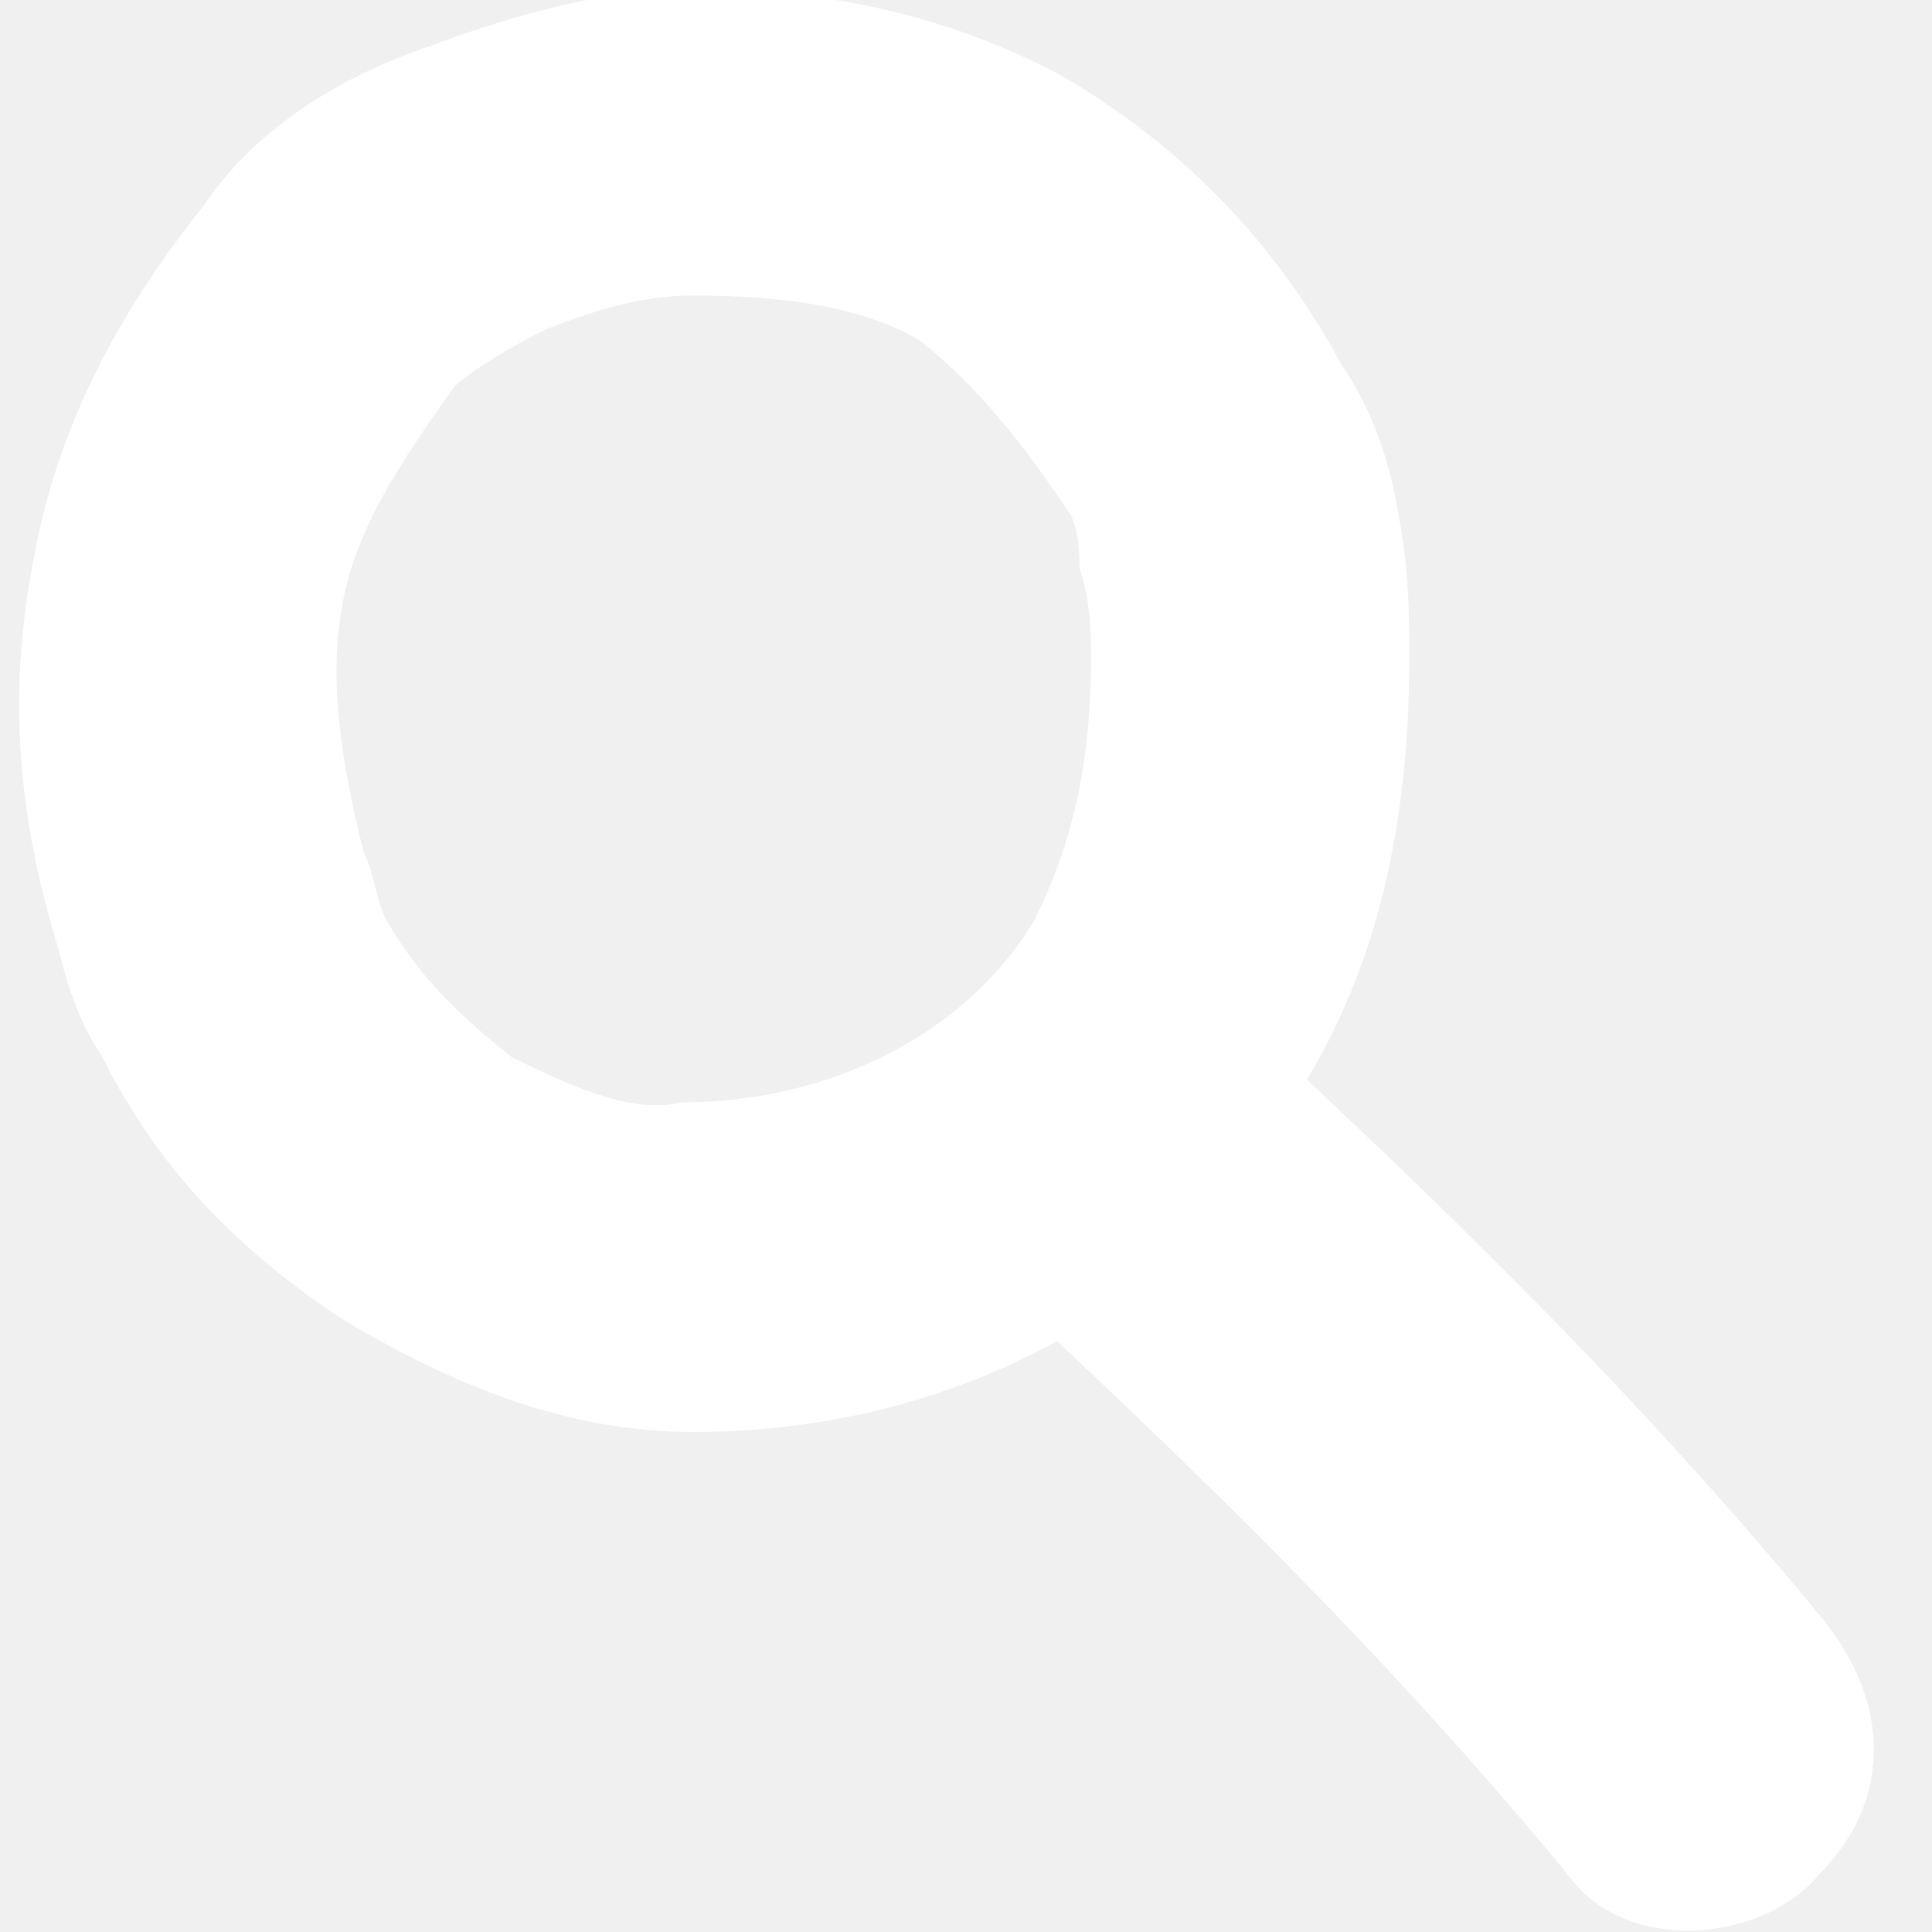
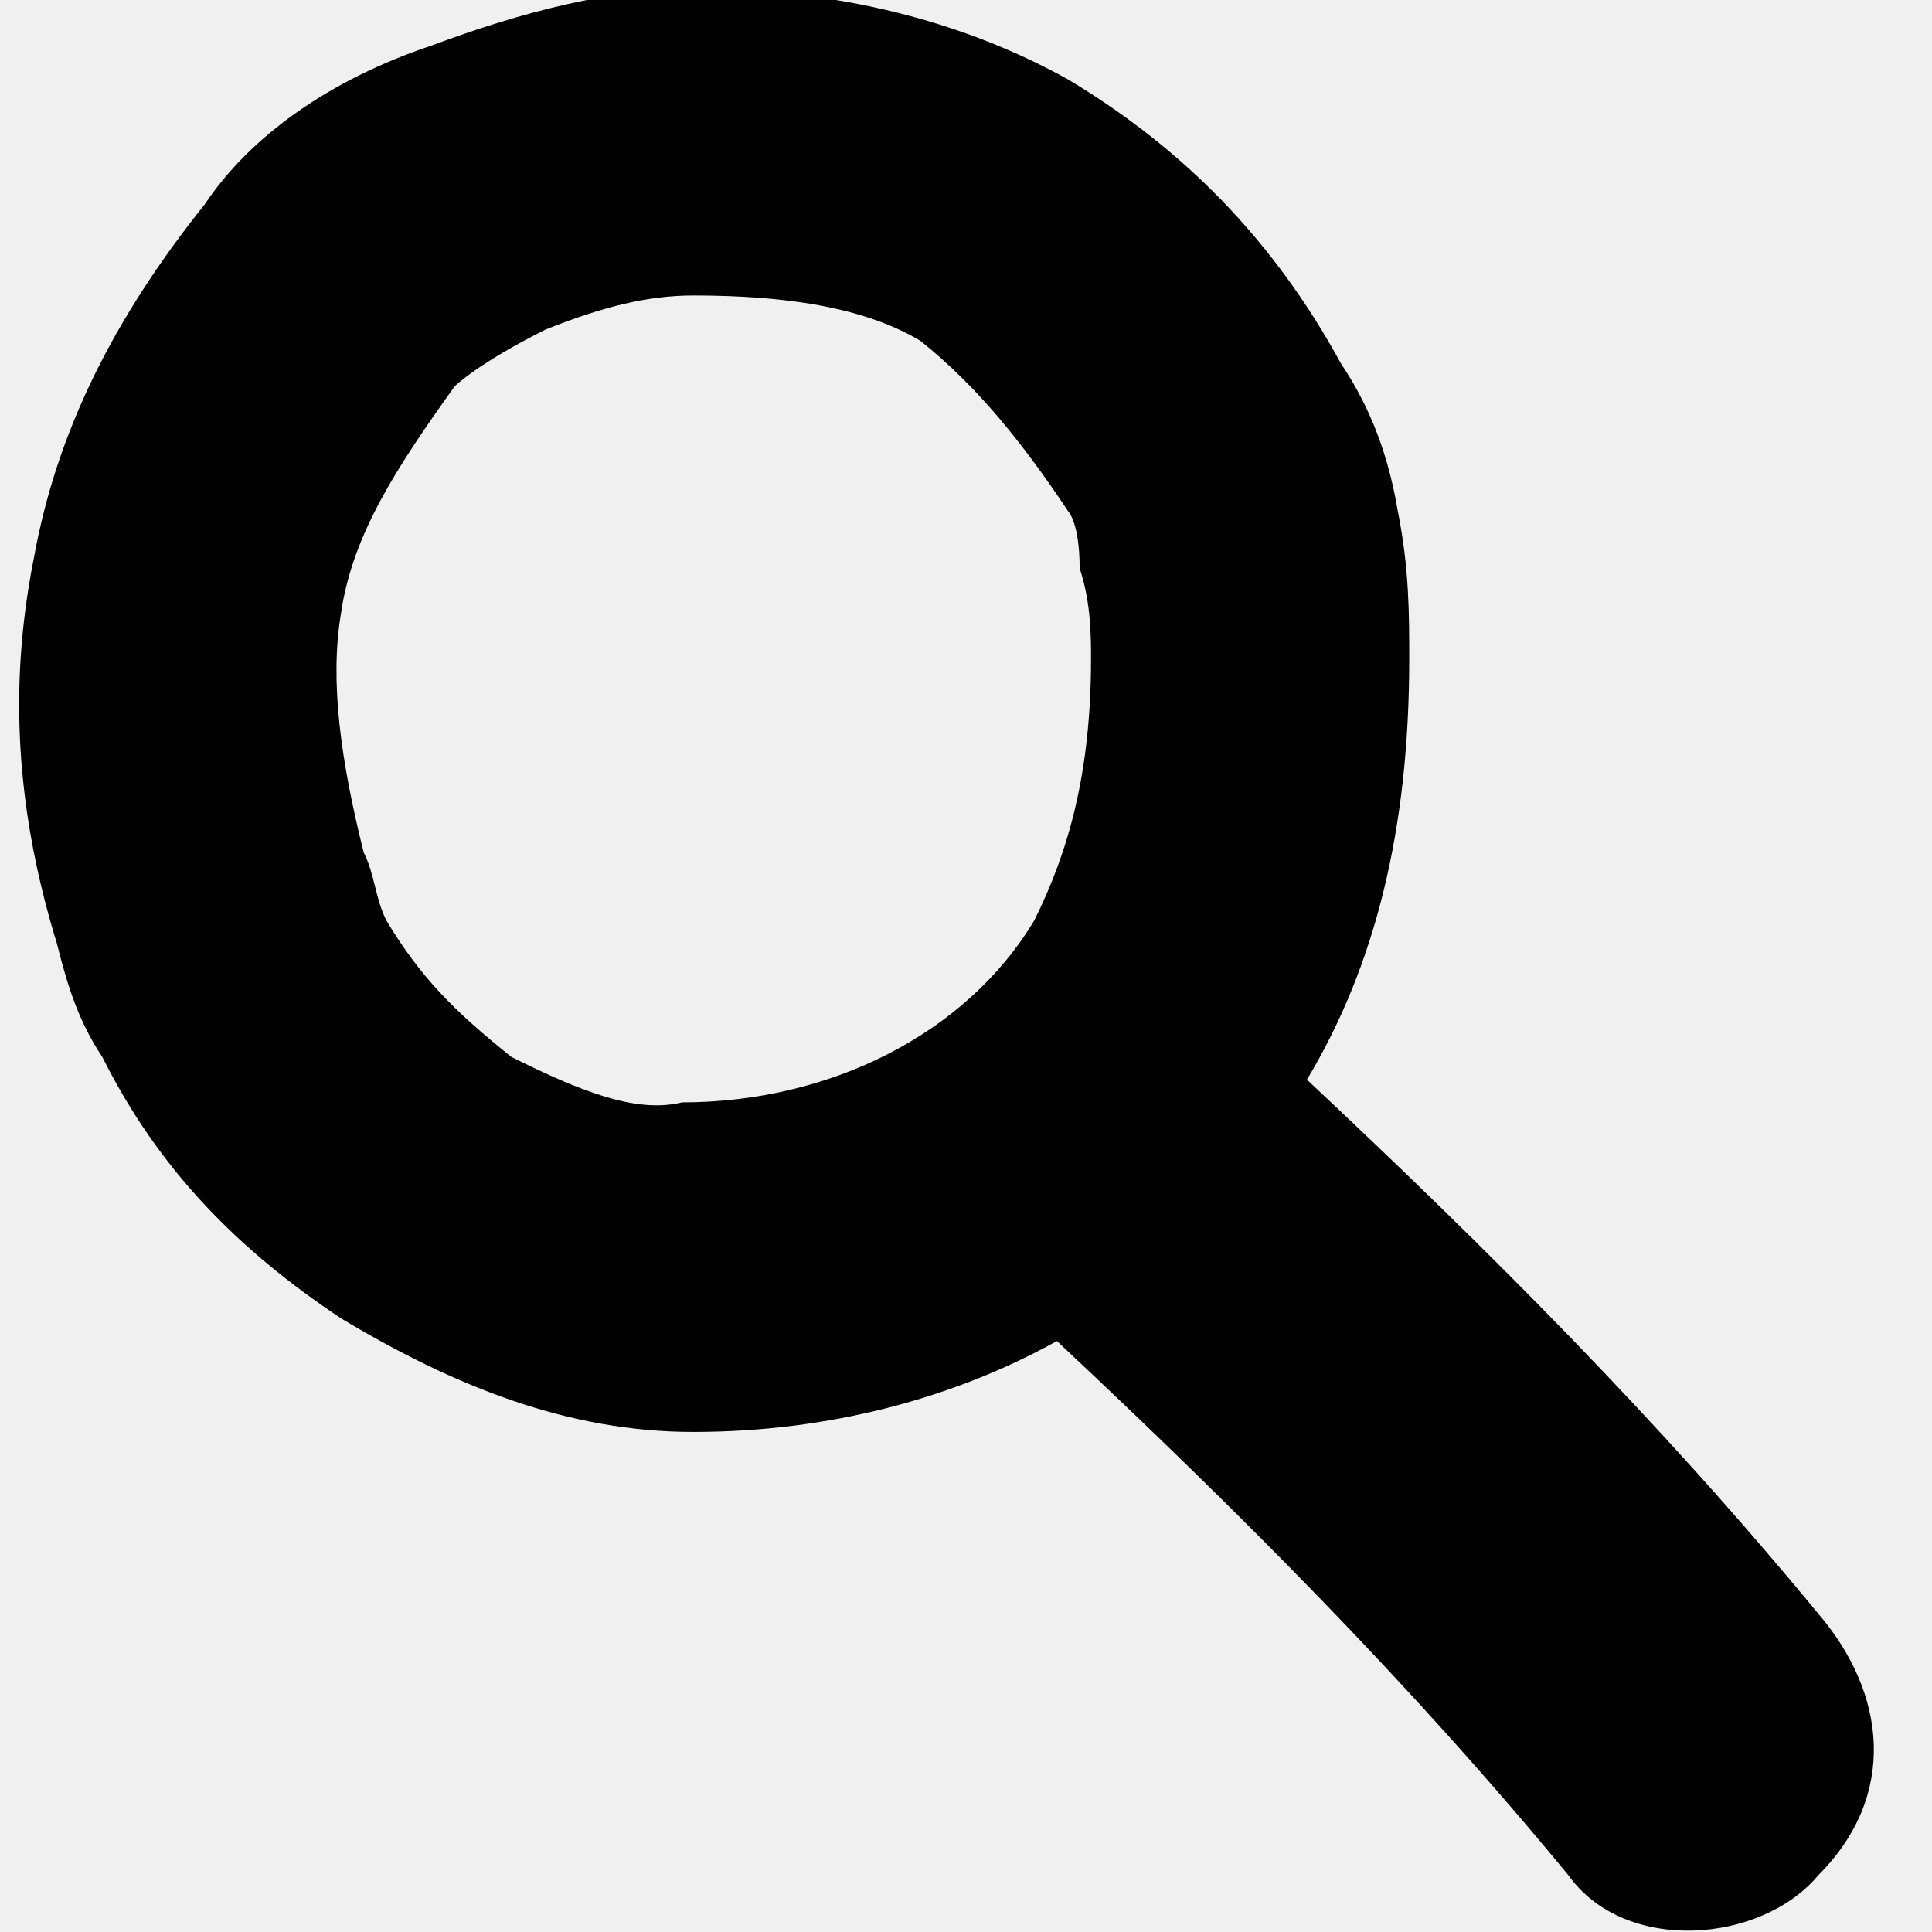
- <svg xmlns="http://www.w3.org/2000/svg" xmlns:xlink="http://www.w3.org/1999/xlink" version="1.1" x="0px" y="0px" viewBox="0 0 17 17" style="enable-background:new 0 0 17 17;" xml:space="preserve">
-   <style type="text/css">
- 	.st0{fill:none;stroke:#999999;stroke-width:0.25;stroke-miterlimit:10;}
- 	.st1{fill:#3C2F54;}
- 	.st2{fill:#EC1E27;}
- 	.st3{fill:#21B5AD;}
- 	.st4{fill:#BE1E2D;}
- 	.st5{fill:#C99C28;}
- 	.st6{fill:none;stroke:#C99C28;stroke-miterlimit:10;}
- 	.st7{fill:#574672;}
- 	.st8{fill:#FFFFFF;}
- 	.st9{fill:#36284A;}
- 	.st10{fill:#BE1E2D;stroke:#BE1E2D;stroke-width:12;stroke-miterlimit:10;}
- 	.st11{fill:#666666;}
- 	.st12{fill:#333333;}
- 	.st13{fill:#999999;}
- 	.st14{fill:#B3B3B3;}
- 	.st15{fill:#E5AD23;}
- 	.st16{fill:#DD5D36;}
- 	.st17{fill:#3BB7B3;}
- 	.st18{fill:#36C972;}
- 	.st19{fill:#6D3EFF;}
- 	.st20{fill:#37DDD1;}
- 	.st21{fill:#46E888;}
- 	.st22{fill:#FFCE00;}
- 	.st23{fill:#FF8017;}
- 	.st24{fill:#FF001F;}
- 	.st25{fill:#D30F22;}
- 	.st26{fill:#1EAD58;}
- 	.st27{clip-path:url(#SVGID_2_);fill:#3C2F54;}
- 	.st28{clip-path:url(#SVGID_2_);}
- 	.st29{clip-path:url(#SVGID_4_);fill:#3BB7B3;}
- 	.st30{clip-path:url(#SVGID_6_);fill:#46E888;}
- 	.st31{clip-path:url(#SVGID_6_);fill:#36C972;}
- 	.st32{clip-path:url(#SVGID_6_);}
- 	.st33{clip-path:url(#SVGID_8_);fill:#E5AD23;}
- 	.st34{clip-path:url(#SVGID_10_);fill:#DD5D36;}
- 	.st35{clip-path:url(#SVGID_12_);fill:#FF001F;}
- 	.st36{clip-path:url(#SVGID_12_);fill:#BE1E2D;}
- 	.st37{clip-path:url(#SVGID_12_);}
- 	.st38{clip-path:url(#SVGID_14_);fill:#6D3EFF;}
- 	.st39{clip-path:url(#SVGID_14_);}
- 	.st40{clip-path:url(#SVGID_16_);fill:#6D3EFF;}
- 	.st41{clip-path:url(#SVGID_16_);}
- 	.st42{clip-path:url(#SVGID_18_);fill:#37DDD1;}
- 	.st43{clip-path:url(#SVGID_20_);fill:#36C972;}
- 	.st44{clip-path:url(#SVGID_20_);fill:#46E888;}
- 	.st45{clip-path:url(#SVGID_20_);}
- 	.st46{clip-path:url(#SVGID_22_);fill:#FFCE00;}
- 	.st47{clip-path:url(#SVGID_24_);fill:#FF8017;}
- 	.st48{clip-path:url(#SVGID_26_);fill:#BE1E2D;}
- 	.st49{clip-path:url(#SVGID_26_);fill:#FF001F;}
- 	.st50{clip-path:url(#SVGID_26_);}
- 	.st51{clip-path:url(#SVGID_44_);}
- 	.st52{clip-path:url(#SVGID_46_);fill:#3BB7B3;}
- 	.st53{clip-path:url(#SVGID_48_);fill:#46E888;}
- 	.st54{clip-path:url(#SVGID_48_);}
- 	.st55{clip-path:url(#SVGID_50_);fill:#E5AD23;}
- 	.st56{clip-path:url(#SVGID_52_);}
- 	.st57{opacity:0.53;clip-path:url(#SVGID_54_);}
- 	.st58{opacity:0.53;}
- 	.st59{clip-path:url(#SVGID_54_);}
- 	.st60{clip-path:url(#SVGID_60_);fill:#3BB7B3;}
- 	.st61{opacity:0.61;clip-path:url(#SVGID_60_);}
- 	.st62{opacity:0.61;}
- 	.st63{clip-path:url(#SVGID_60_);}
- 	.st64{clip-path:url(#SVGID_60_);fill:none;}
- 	.st65{clip-path:url(#SVGID_60_);fill:#37DDD1;}
- 	.st66{fill:none;}
- 	.st67{opacity:0.82;}
- 	.st68{clip-path:url(#SVGID_68_);}
- 	.st69{clip-path:url(#SVGID_70_);}
- 	.st70{clip-path:url(#SVGID_72_);fill:#37DDD1;}
- 	.st71{clip-path:url(#SVGID_74_);fill:#36C972;}
- 	.st72{clip-path:url(#SVGID_74_);}
- 	.st73{clip-path:url(#SVGID_76_);fill:#E5AD23;}
- 	.st74{clip-path:url(#SVGID_76_);}
- 	.st75{clip-path:url(#SVGID_78_);fill:#FFCE00;}
- 	.st76{clip-path:url(#SVGID_80_);}
- 	.st77{fill:none;stroke:#EC1E27;stroke-width:3;stroke-linecap:round;stroke-miterlimit:10;}
- 	.st78{fill:#fff;}
- 	.st79{fill:none;stroke:#FFFFFF;stroke-width:2;stroke-linecap:round;stroke-linejoin:round;stroke-miterlimit:10;}
- 	.st80{fill:none;stroke:#EC1E27;stroke-width:4;stroke-linecap:round;stroke-miterlimit:10;}
- 	.st81{fill:none;stroke:#EC1E27;stroke-width:2;stroke-linecap:round;stroke-miterlimit:10;}
- 	.st82{fill:none;stroke:#EC1E27;stroke-width:2;stroke-linecap:round;stroke-linejoin:round;stroke-miterlimit:10;}
- </style>
-   <g id="Layer_2">
- </g>
+ <svg xmlns="http://www.w3.org/2000/svg" xmlns:xlink="http://www.w3.org/1999/xlink" viewBox="0 0 17 17">
+   <defs />
  <g id="Layer_1">
-     <g>
-       <defs>
-         <rect id="SVGID_49_" x="-1705.5" y="-1147.5" width="640" height="540" />
-       </defs>
-       <clipPath id="SVGID_2_">
-         <use xlink:href="#SVGID_49_" style="overflow:visible;" />
-       </clipPath>
-       <path style="clip-path:url(#SVGID_2_);fill:#E5AD23;" d="M94.1-369.8c-26.6-11.2-53.8-8.9-81.3,7.1l0,0l-82.2,52.1    c-20.4,11.9-41.9,15.1-65.8,9.6c-23.4-5.5-40.6-17.8-52.3-37.9c-15.2-26.1-33.8-62.3-54.9-107.4c-17.6-39.5-31.5-67.8-42.5-86.7    c-23.6-40.3-49.9-89.8-78.1-147.2c-27.2-55.9-48-96-63.4-122.3c-49.3-84.3-112.7-153-188.3-204.1c-75.4-51-160.6-85.7-254.2-103.2    c-75.7-11-161.6-4.9-255.3,18.3c-93.3,23.1-171.7,53-233,88.9c-61.3,35.9-125.4,87.9-190.2,154.6    c-65.3,67.1-114.3,139.8-145.5,216.1c-32.6,79.4-30.5,151.7,6.3,214.6c13.4,22.9,37.3,43.2,70.9,60.3c36.2,18.5,66.5,21,89.9,7.3    c52.4-30.7,99.3-79.4,139.6-145.1c27.6-48,54-88.9,78.5-121.8c23.5-31.5,51.6-56.9,83.6-75.6c112.7-65.9,206.4-94.3,278.5-84.3    c17,2.4,33.8,7.7,50.4,15.6c1.3,0.6,2.4,1.2,3.6,1.8c7.3,3.7,14.6,7.9,21.8,12.7c21,14.8,35.8,33.9,49.2,58.7    c5.4,9.9,14,18.4,18.3,28.8c14.2,34.9-28.4,60.8-51.5,77.6c-17.4,12.7-117.4,57.5-125.3,60.7l0.1,0.2    c-24.2,9.9-46.4,20.3-65.5,31.5c-81.4,47.7-154.6,105-217.4,170.6c-62.8,65.4-113.3,136-150.2,210.1    c-31.9,68.6-49.4,137.3-52,204.2c-2.6,67.9,13.5,132.2,48,191.2c78.9,134.7,182,213.7,306.5,234.8    c123.4,20.9,250.7-6.4,378.4-81.1c77.1-45.1,155.7-107,233.4-183.8c72.8-71.9,123.6-145.4,151.3-218.8    c64.8,25.7,125.3,35.2,180,28c58.4-7.7,127.6-34.7,205.7-80.4c42.9-25.1,80.4-68.6,111.4-129c32.3-63.2,34.1-120.2,5.1-169.6    C139.7-340.3,118.9-359.4,94.1-369.8z" />
-     </g>
-     <path class="st78" d="M16,14.2c-1.4-1.7-2.9-3.2-4.5-4.7c0,0,0,0,0,0c0.6-1,0.9-2.2,0.9-3.7c0-0.4,0-0.8-0.1-1.3   c-0.1-0.6-0.3-1-0.5-1.3c-0.6-1.1-1.4-1.9-2.4-2.5C8.5,0.2,7.4-0.1,6.1-0.1c-0.7,0-1.5,0.2-2.3,0.5c-0.9,0.3-1.6,0.8-2,1.4   c-0.8,1-1.3,2-1.5,3.1C0.1,5.9,0.1,7,0.5,8.3c0.1,0.4,0.2,0.7,0.4,1C1.4,10.3,2.1,11,3,11.6c1,0.6,2,1,3.1,1c1.2,0,2.3-0.3,3.2-0.8   c1.6,1.5,3.1,3,4.5,4.7c0.5,0.7,1.7,0.6,2.2,0C16.7,15.8,16.6,14.9,16,14.2z M4.5,9.3C4,8.9,3.7,8.6,3.4,8.1   C3.3,7.9,3.3,7.7,3.2,7.5C3,6.7,2.9,6,3,5.4c0.1-0.7,0.5-1.3,1-2c0,0,0.2-0.2,0.8-0.5c0.5-0.2,0.9-0.3,1.3-0.3c0.8,0,1.5,0.1,2,0.4   C8.6,3.4,9,3.9,9.4,4.5l0,0c0,0,0.1,0.1,0.1,0.5c0.1,0.3,0.1,0.6,0.1,0.8c0,1-0.2,1.7-0.5,2.3c-0.6,1-1.8,1.6-3.1,1.6   C5.6,9.8,5.1,9.6,4.5,9.3z" />
+     <defs>
+       <path id="SVGID_49_" d="M-1705.5-1147.5h640v540h-640z" />
+     </defs>
+     <clipPath id="SVGID_2_">
+       <use xlink:href="#SVGID_49_" overflow="visible" />
+     </clipPath>
+     <path d="M94.1-369.8c-26.6-11.2-53.8-8.9-81.3 7.1l-82.2 52.1c-20.4 11.9-41.9 15.1-65.8 9.6-23.4-5.5-40.6-17.8-52.3-37.9-15.2-26.1-33.8-62.3-54.9-107.4-17.6-39.5-31.5-67.8-42.5-86.7-23.6-40.3-49.9-89.8-78.1-147.2-27.2-55.9-48-96-63.4-122.3-49.3-84.3-112.7-153-188.3-204.1-75.4-51-160.6-85.7-254.2-103.2-75.7-11-161.6-4.9-255.3 18.3-93.3 23.1-171.7 53-233 88.9-61.3 35.9-125.4 87.9-190.2 154.6-65.3 67.1-114.3 139.8-145.5 216.1-32.6 79.4-30.5 151.7 6.3 214.6 13.4 22.9 37.3 43.2 70.9 60.3 36.2 18.5 66.5 21 89.9 7.3 52.4-30.7 99.3-79.4 139.6-145.1 27.6-48 54-88.9 78.5-121.8 23.5-31.5 51.6-56.9 83.6-75.6 112.7-65.9 206.4-94.3 278.5-84.3 17 2.4 33.8 7.7 50.4 15.6 1.3.6 2.4 1.2 3.6 1.8 7.3 3.7 14.6 7.9 21.8 12.7 21 14.8 35.8 33.9 49.2 58.7 5.4 9.9 14 18.4 18.3 28.8 14.2 34.9-28.4 60.8-51.5 77.6-17.4 12.7-117.4 57.5-125.3 60.7l.1.2c-24.2 9.9-46.4 20.3-65.5 31.5-81.4 47.7-154.6 105-217.4 170.6-62.8 65.4-113.3 136-150.2 210.1-31.9 68.6-49.4 137.3-52 204.2-2.6 67.9 13.5 132.2 48 191.2 78.9 134.7 182 213.7 306.5 234.8 123.4 20.9 250.7-6.4 378.4-81.1 77.1-45.1 155.7-107 233.4-183.8 72.8-71.9 123.6-145.4 151.3-218.8 64.8 25.7 125.3 35.2 180 28 58.4-7.7 127.6-34.7 205.7-80.4 42.9-25.1 80.4-68.6 111.4-129 32.3-63.2 34.1-120.2 5.1-169.6-16-27.6-36.8-46.7-61.6-57.1z" clip-path="url(#SVGID_2_)" />
+     <path d="M16 14.2c-1.4-1.7-2.9-3.2-4.5-4.7.6-1 .9-2.2.9-3.7 0-.4 0-.8-.1-1.3-.1-.6-.3-1-.5-1.3-.6-1.1-1.4-1.9-2.4-2.5-.9-.5-2-.8-3.3-.8-.7 0-1.5.2-2.3.5-.9.3-1.6.8-2 1.4C1 2.8.5 3.8.3 4.9.1 5.9.1 7 .5 8.3c.1.4.2.7.4 1 .5 1 1.2 1.7 2.1 2.3 1 .6 2 1 3.1 1 1.2 0 2.3-.3 3.2-.8 1.6 1.5 3.1 3 4.5 4.7.5.7 1.7.6 2.2 0 .7-.7.6-1.6 0-2.3zM4.5 9.3c-.5-.4-.8-.7-1.1-1.2-.1-.2-.1-.4-.2-.6C3 6.7 2.9 6 3 5.4c.1-.7.5-1.3 1-2 0 0 .2-.2.8-.5.5-.2.9-.3 1.3-.3.8 0 1.5.1 2 .4.5.4.9.9 1.3 1.5 0 0 .1.1.1.5.1.3.1.6.1.8 0 1-.2 1.7-.5 2.3-.6 1-1.8 1.6-3.1 1.6-.4.1-.9-.1-1.5-.4z" />
  </g>
</svg>
